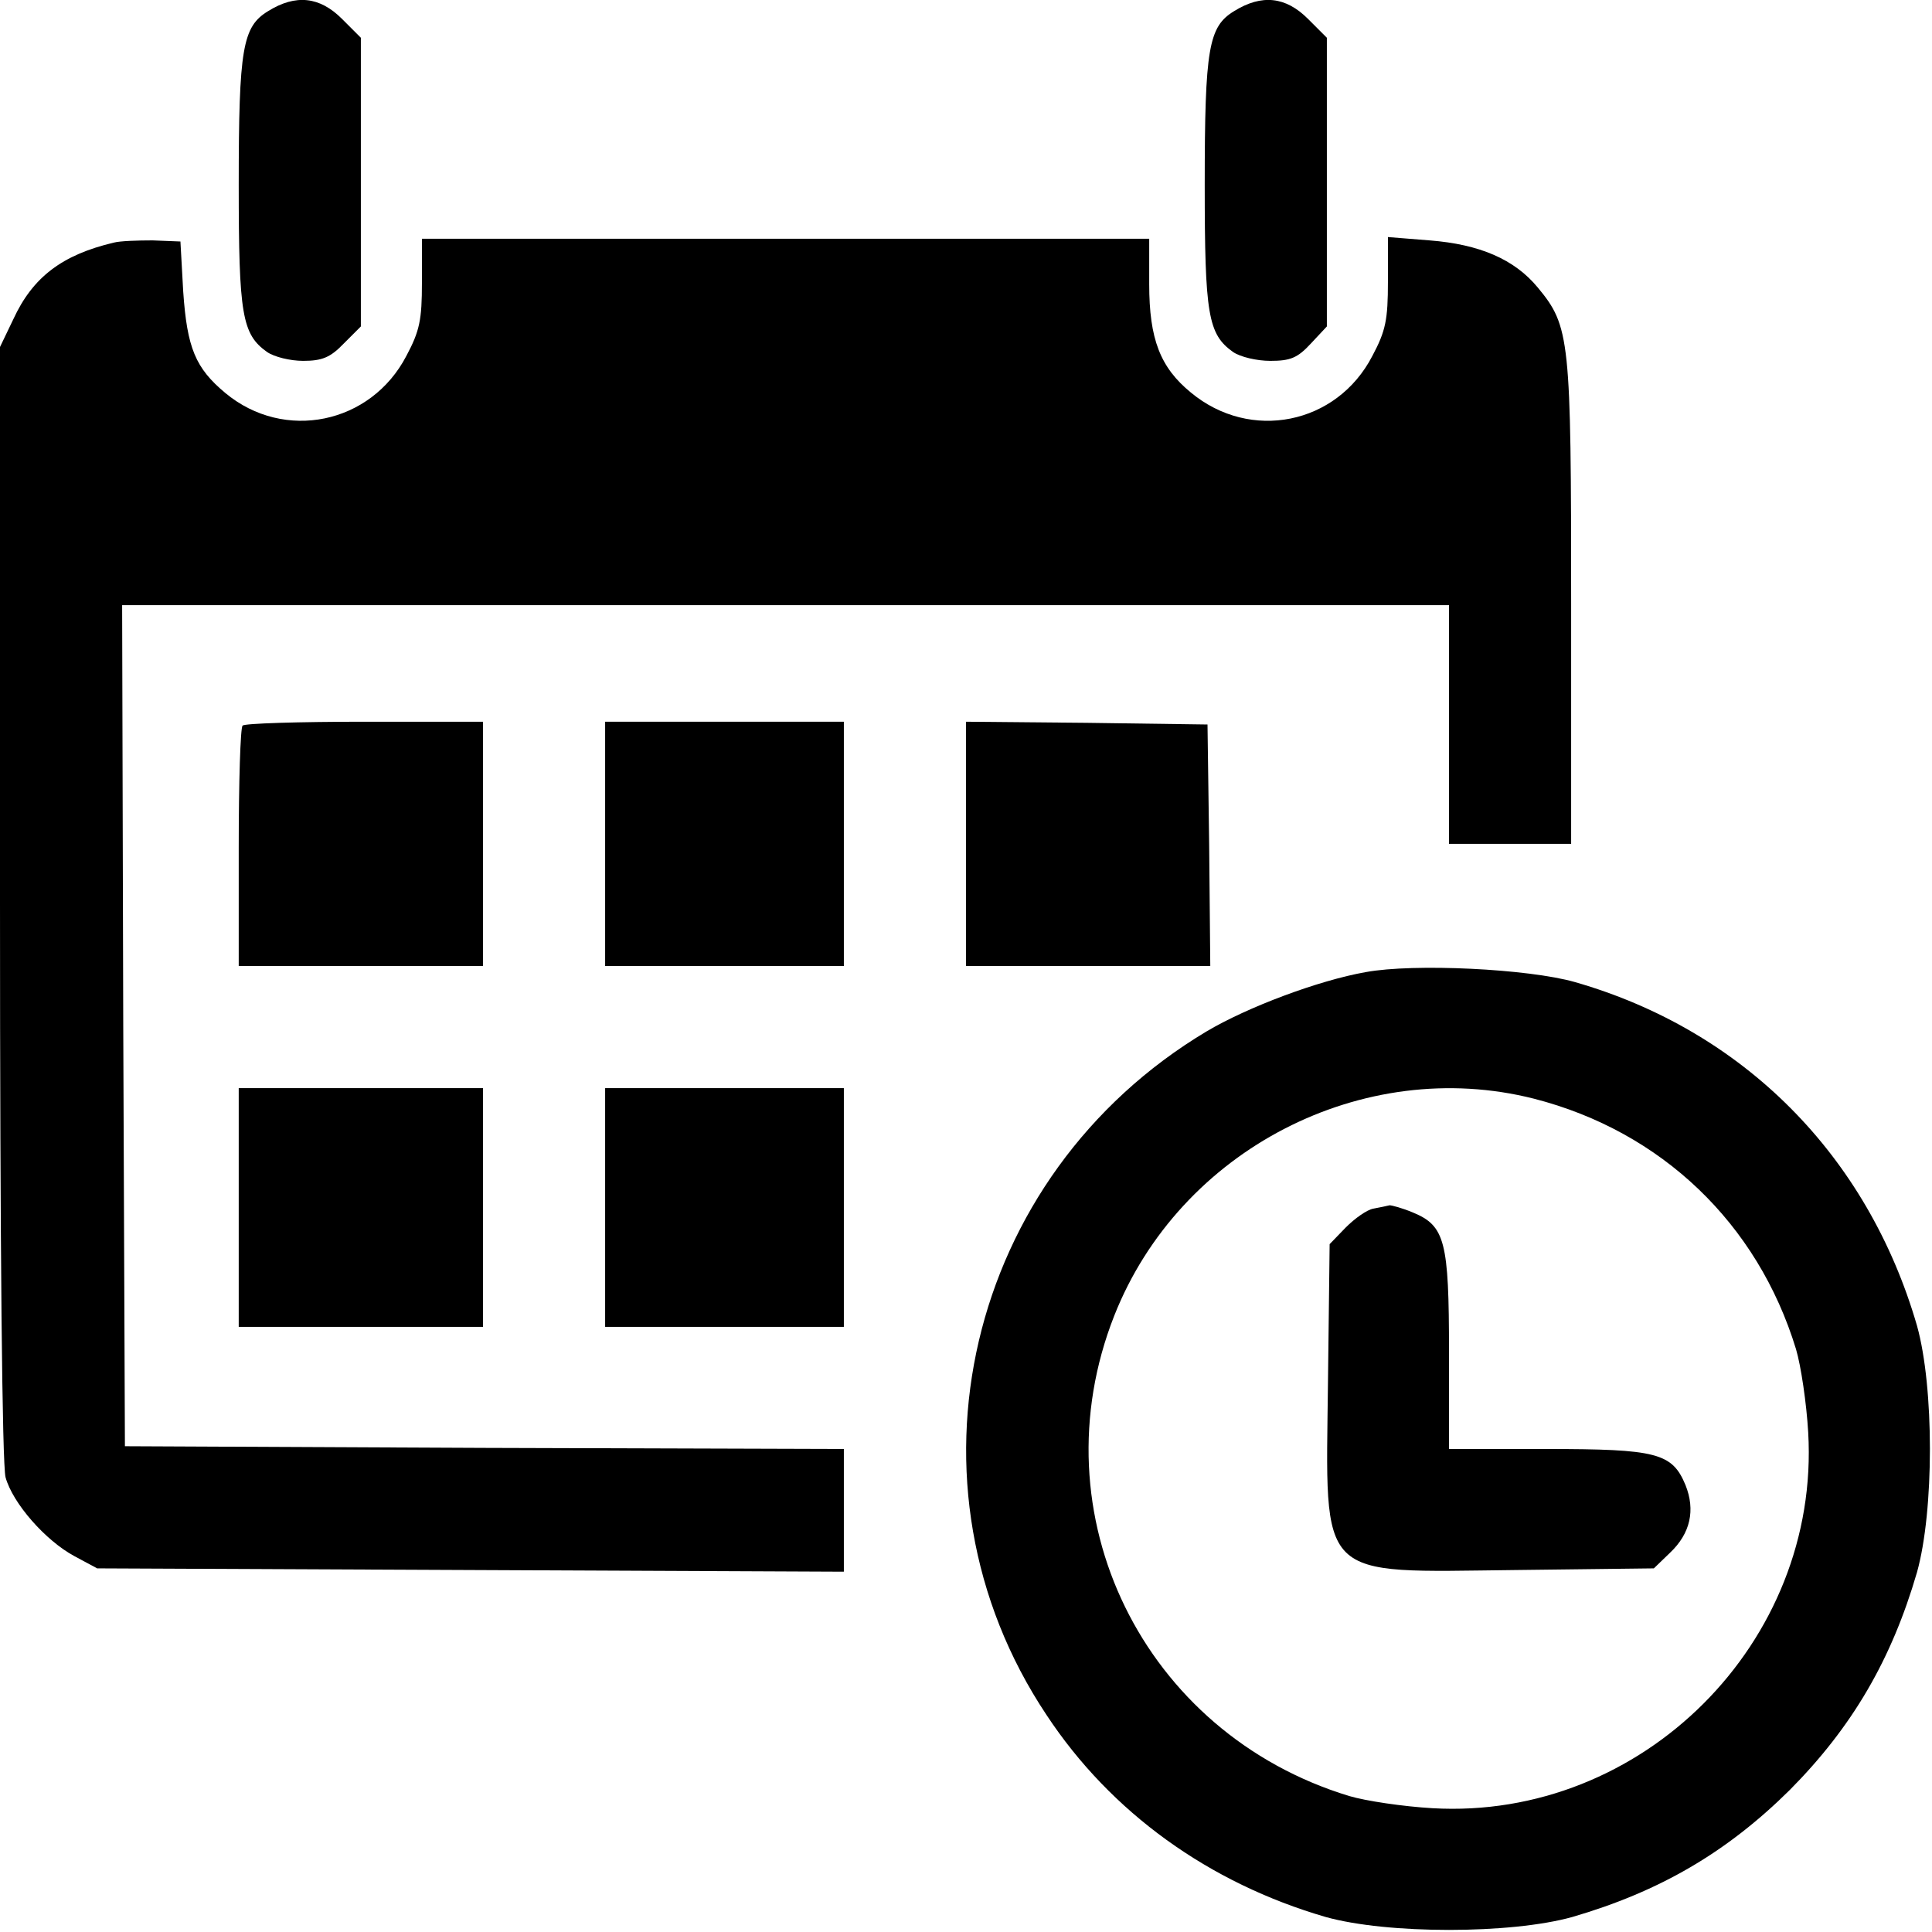
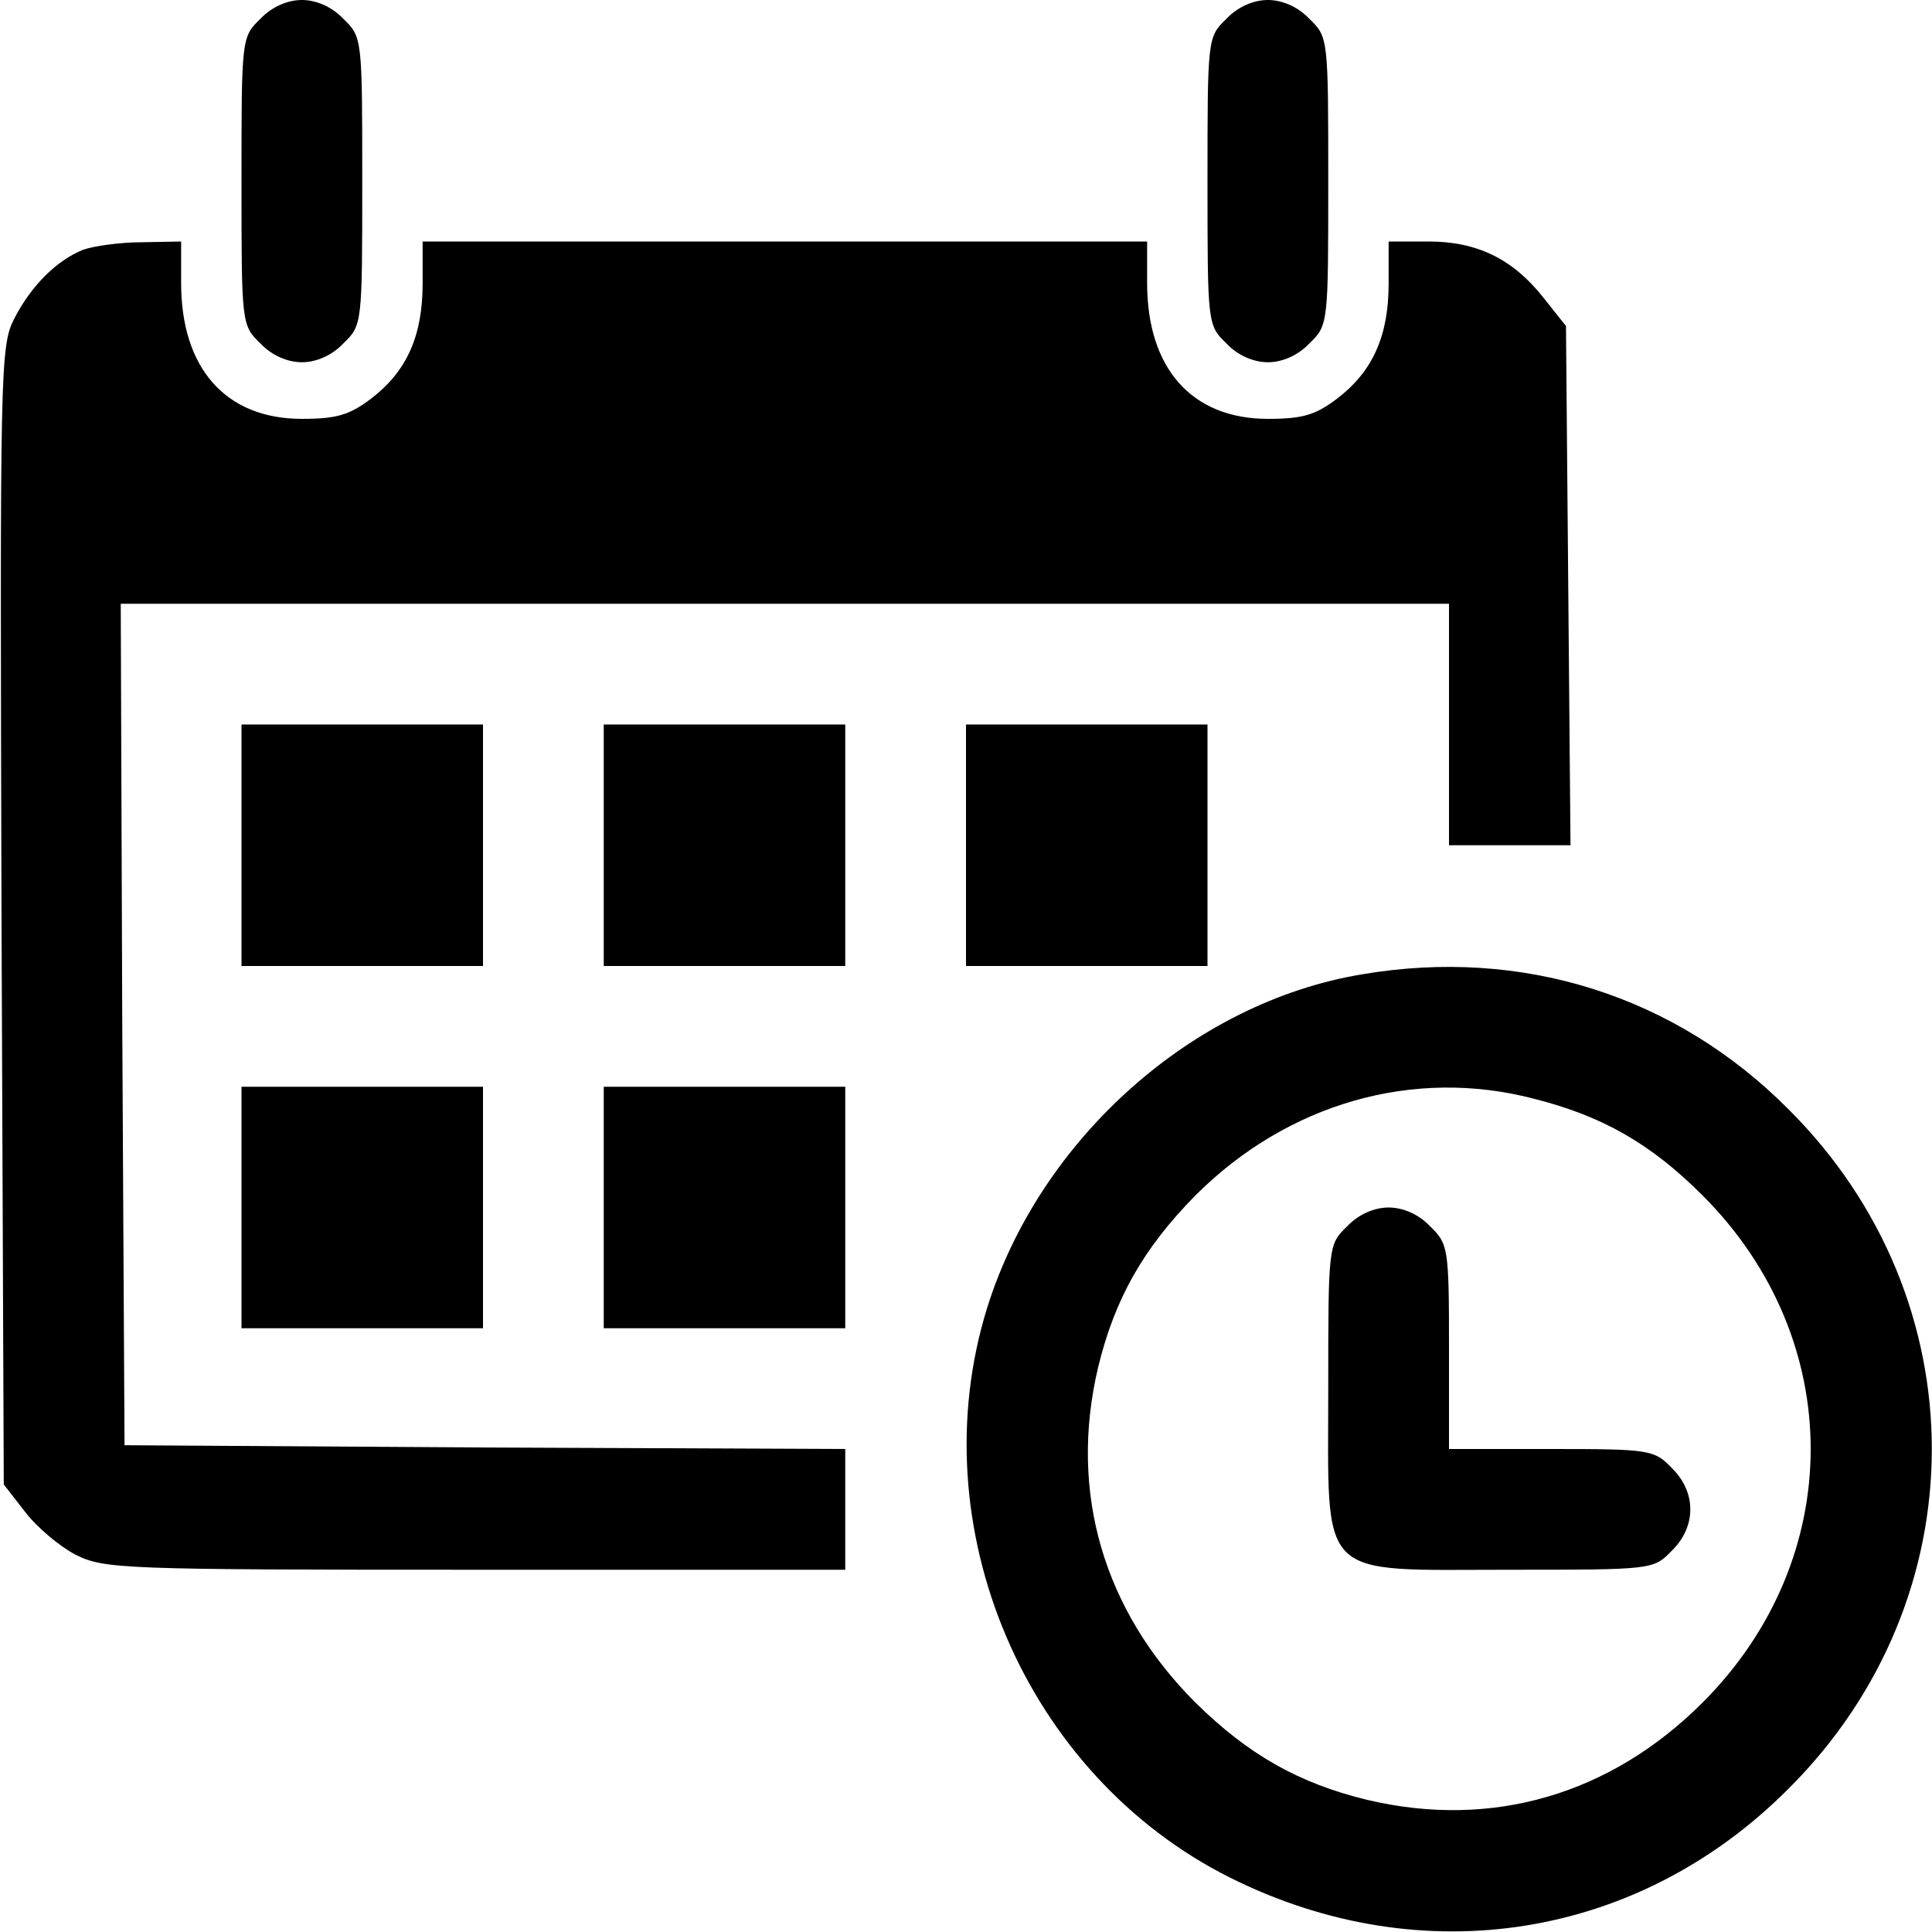
- <svg xmlns="http://www.w3.org/2000/svg" version="1.0" width="348pt" height="348pt" viewBox="0 0 348 348" preserveAspectRatio="xMidYMid meet">
-   <g transform="translate(0,348) scale(0.1,-0.1)" fill="#000000" stroke="none">
-     <path d="M483 3460 c-46 -28 -53 -66 -53 -313 0 -234 6 -269 51 -301 13 -9 42 -16 65 -16 34 0 49 6 73 31 l31 31 0 260 0 260 -34 34 c-40 40 -83 45 -133 14z" />
-     <path d="M2223 3460 c-46 -28 -53 -66 -53 -313 0 -234 6 -269 51 -301 13 -9 43 -16 67 -16 36 0 49 5 73 31 l29 31 0 260 0 260 -34 34 c-40 40 -83 45 -133 14z" />
-     <path d="M205 3043 c-93 -22 -146 -62 -181 -138 l-24 -50 0 -1000 c0 -630 4 -1013 10 -1036 13 -47 72 -114 124 -142 l41 -22 673 -3 672 -3 0 111 0 110 -647 2 -648 3 -3 758 -2 757 1195 0 1195 0 0 -215 0 -215 110 0 110 0 0 433 c0 477 -2 499 -60 569 -42 51 -105 78 -195 85 l-75 6 0 -80 c0 -69 -4 -89 -28 -134 -64 -124 -220 -155 -327 -66 -55 45 -75 96 -75 195 l0 82 -655 0 -655 0 0 -79 c0 -67 -4 -87 -28 -132 -64 -123 -220 -155 -326 -67 -54 45 -69 81 -76 183 l-5 90 -50 2 c-27 0 -59 -1 -70 -4z" />
-     <path d="M437 2173 c-4 -3 -7 -102 -7 -220 l0 -213 220 0 220 0 0 220 0 220 -213 0 c-118 0 -217 -3 -220 -7z" />
-     <path d="M1090 1960 l0 -220 215 0 215 0 0 220 0 220 -215 0 -215 0 0 -220z" />
-     <path d="M1740 1960 l0 -220 220 0 220 0 -2 218 -3 217 -217 3 -218 2 0 -220z" />
-     <path d="M2460 1729 c-85 -15 -213 -63 -287 -107 -433 -259 -564 -817 -288 -1231 116 -176 293 -303 503 -364 111 -31 333 -31 444 0 158 46 279 117 392 229 112 113 183 234 229 392 31 111 31 333 0 444 -89 307 -313 532 -616 619 -84 24 -290 34 -377 18z m303 -228 c230 -59 403 -225 472 -451 9 -30 19 -98 22 -150 22 -378 -299 -699 -677 -677 -52 3 -120 13 -150 22 -371 113 -564 507 -423 865 118 299 448 469 756 391z" />
-     <path d="M2474 1303 c-12 -2 -34 -18 -50 -34 l-29 -30 -3 -249 c-4 -361 -23 -342 338 -338 l249 3 29 28 c37 35 46 77 28 122 -24 58 -52 65 -251 65 l-175 0 0 175 c0 199 -7 227 -65 251 -19 8 -38 13 -42 13 -4 -1 -18 -4 -29 -6z" />
-     <path d="M430 1305 l0 -215 220 0 220 0 0 215 0 215 -220 0 -220 0 0 -215z" />
-     <path d="M1090 1305 l0 -215 215 0 215 0 0 215 0 215 -215 0 -215 0 0 -215z" />
+ <svg xmlns="http://www.w3.org/2000/svg" version="1.0" width="256pt" height="256pt" viewBox="0 0 256 256" preserveAspectRatio="xMidYMid meet">
+   <g transform="translate(0,256) scale(0.1,-0.1)" fill="#000000" stroke="none">
+     <path d="M345 2535 c-25 -24 -25 -26 -25 -215 0 -189 0 -191 25 -215 15 -16 36 -25 55 -25 19 0 40 9 55 25 25 24 25 26 25 215 0 189 0 191 -25 215 -15 16 -36 25 -55 25 -19 0 -40 -9 -55 -25z" />
+     <path d="M1625 2535 c-25 -24 -25 -26 -25 -215 0 -189 0 -191 25 -215 15 -16 36 -25 55 -25 19 0 40 9 55 25 25 24 25 26 25 215 0 189 0 191 -25 215 -15 16 -36 25 -55 25 -19 0 -40 -9 -55 -25z" />
+     <path d="M110 2229 c-35 -14 -69 -48 -91 -91 -19 -37 -19 -65 -17 -791 l3 -754 28 -36 c16 -21 46 -46 67 -57 38 -19 60 -20 530 -20 l490 0 0 80 0 80 -477 2 -478 3 -3 558 -2 557 880 0 880 0 0 -160 0 -160 80 0 81 0 -3 344 -3 344 -31 39 c-40 50 -87 73 -151 73 l-53 0 0 -56 c0 -69 -21 -116 -68 -152 -29 -22 -46 -27 -92 -27 -101 0 -160 67 -160 180 l0 55 -480 0 -480 0 0 -56 c0 -69 -21 -116 -68 -152 -29 -22 -46 -27 -92 -27 -101 0 -160 67 -160 180 l0 55 -52 -1 c-29 0 -64 -5 -78 -10z" />
+     <path d="M320 1440 l0 -160 160 0 160 0 0 160 0 160 -160 0 -160 0 0 -160z" />
+     <path d="M800 1440 l0 -160 160 0 160 0 0 160 0 160 -160 0 -160 0 0 -160z" />
+     <path d="M1280 1440 l0 -160 160 0 160 0 0 160 0 160 -160 0 -160 0 0 -160z" />
+     <path d="M1805 1269 c-224 -37 -427 -218 -497 -442 -90 -290 50 -619 322 -755 254 -127 541 -82 740 118 253 252 253 648 0 900 -150 151 -353 215 -565 179z m228 -165 c91 -23 155 -60 223 -128 191 -191 191 -481 0 -672 -122 -122 -279 -168 -444 -129 -91 22 -158 60 -228 129 -122 122 -168 279 -129 444 22 91 60 158 129 228 122 122 289 170 449 128z" />
+     <path d="M1785 935 c-25 -24 -25 -26 -25 -215 0 -257 -17 -240 240 -240 189 0 191 0 215 25 33 32 33 78 0 110 -23 24 -29 25 -160 25 l-135 0 0 135 c0 131 -1 137 -25 160 -15 16 -36 25 -55 25 -19 0 -40 -9 -55 -25z" />
+     <path d="M320 960 l0 -160 160 0 160 0 0 160 0 160 -160 0 -160 0 0 -160z" />
+     <path d="M800 960 l0 -160 160 0 160 0 0 160 0 160 -160 0 -160 0 0 -160z" />
  </g>
</svg>
